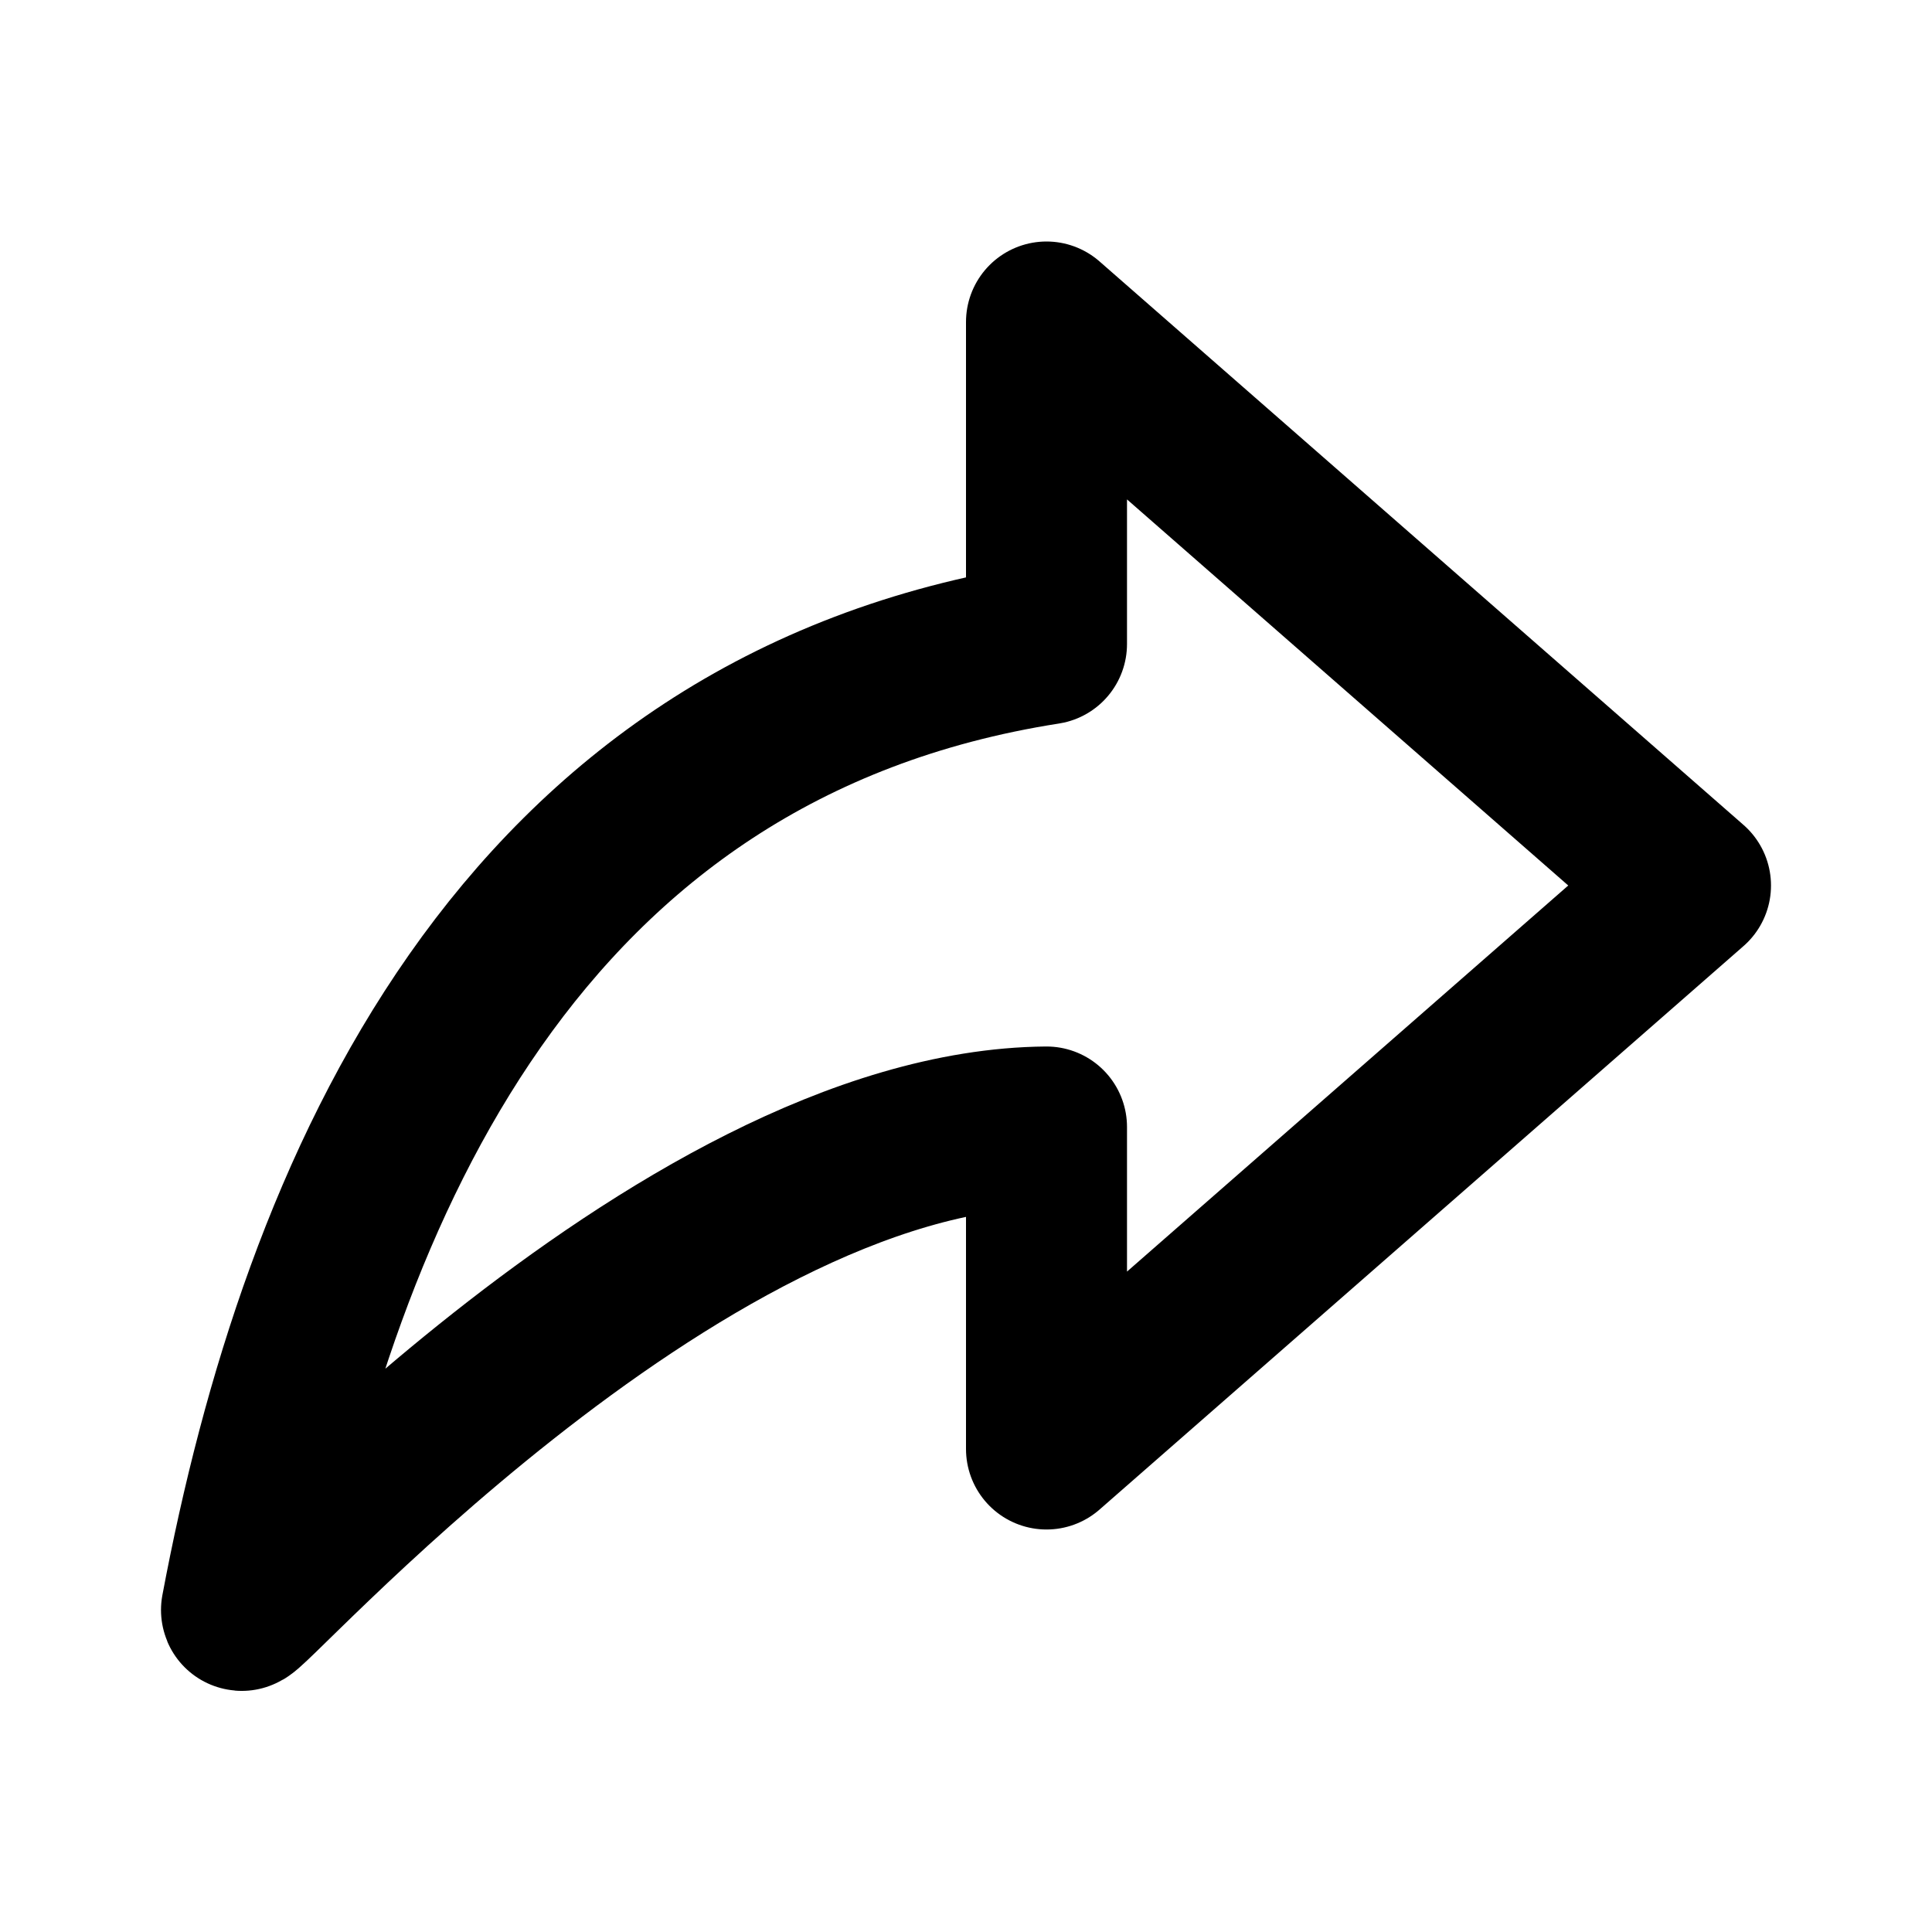
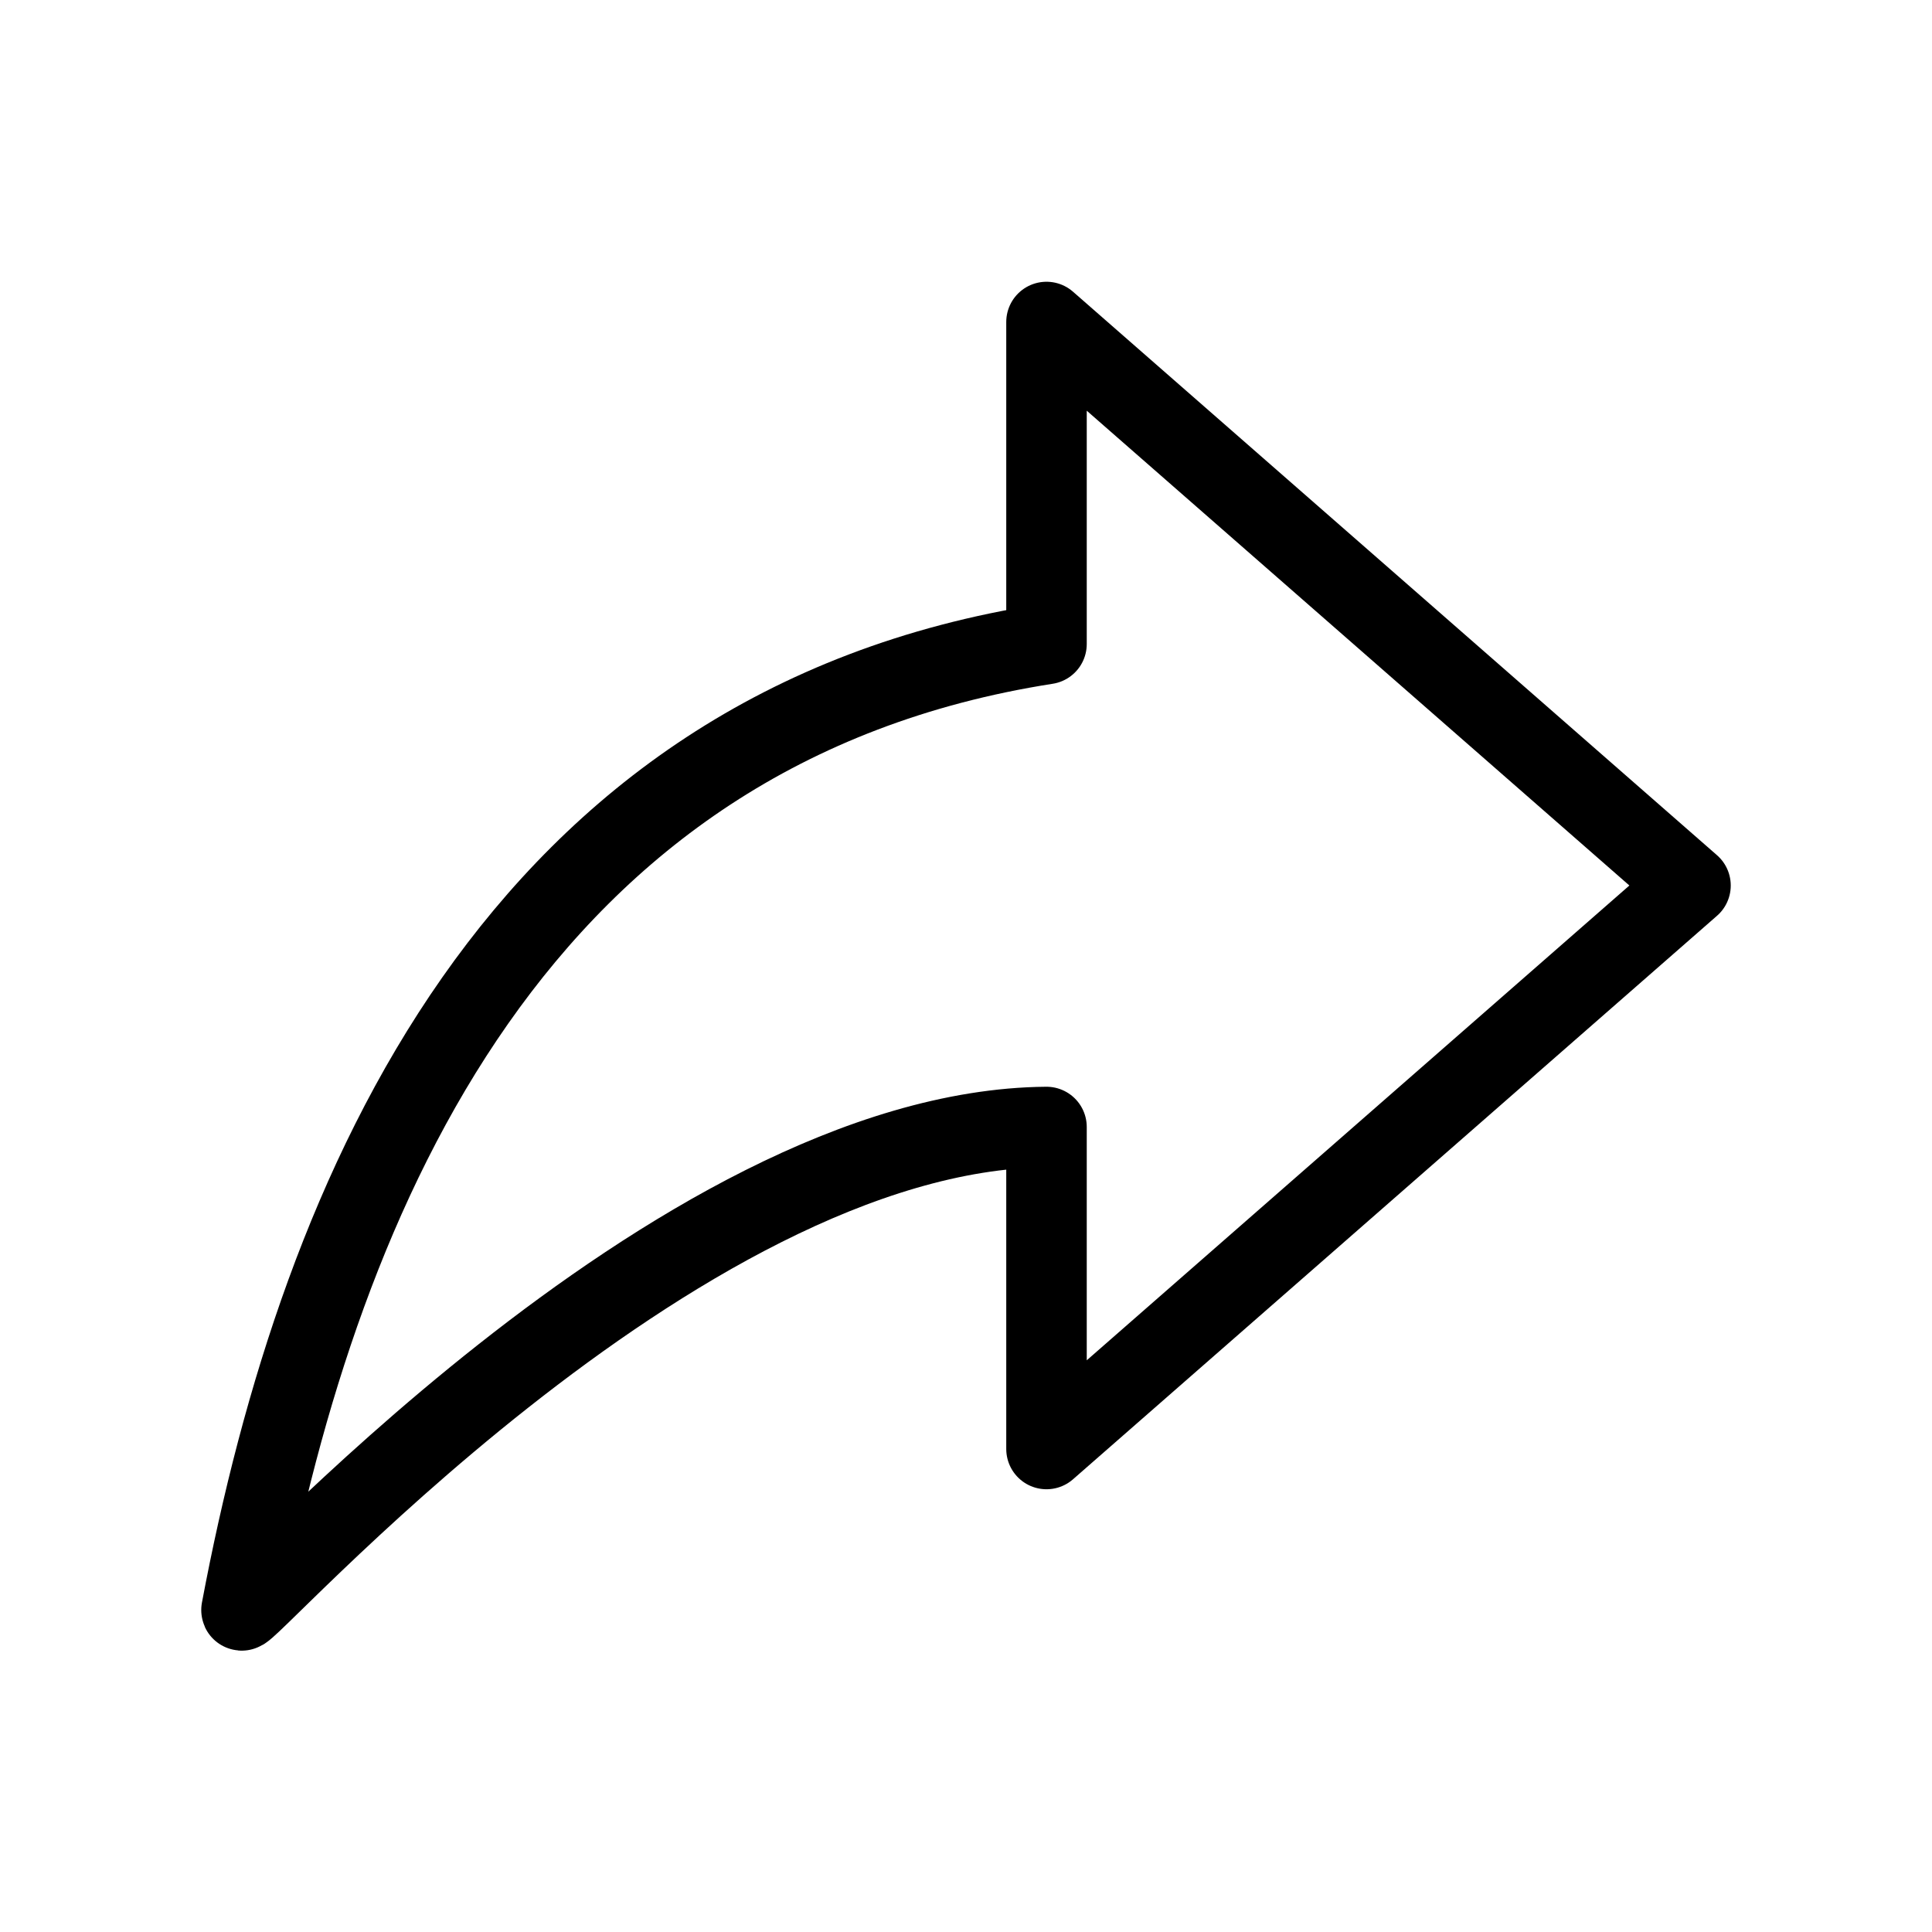
- <svg xmlns="http://www.w3.org/2000/svg" width="24" height="24" viewBox="0 0 24 24" fill="none" stroke="currentColor" stroke-width="2" stroke-linecap="round" stroke-linejoin="round" class="icon icon-tabler icons-tabler-outline icon-tabler-share-3">
+ <svg xmlns="http://www.w3.org/2000/svg" width="24" height="24" viewBox="0 0 24 24" fill="none" stroke="currentColor" stroke-width="1" stroke-linecap="round" stroke-linejoin="round" class="icon icon-tabler icons-tabler-outline icon-tabler-share-3">
  <path stroke="none" d="M0 0h24v24H0z" fill="none" />
  <path d="M13 4v4c-6.575 1.028 -9.02 6.788 -10 12c-.037 .206 5.384 -5.962 10 -6v4l8 -7l-8 -7z" />
</svg>
